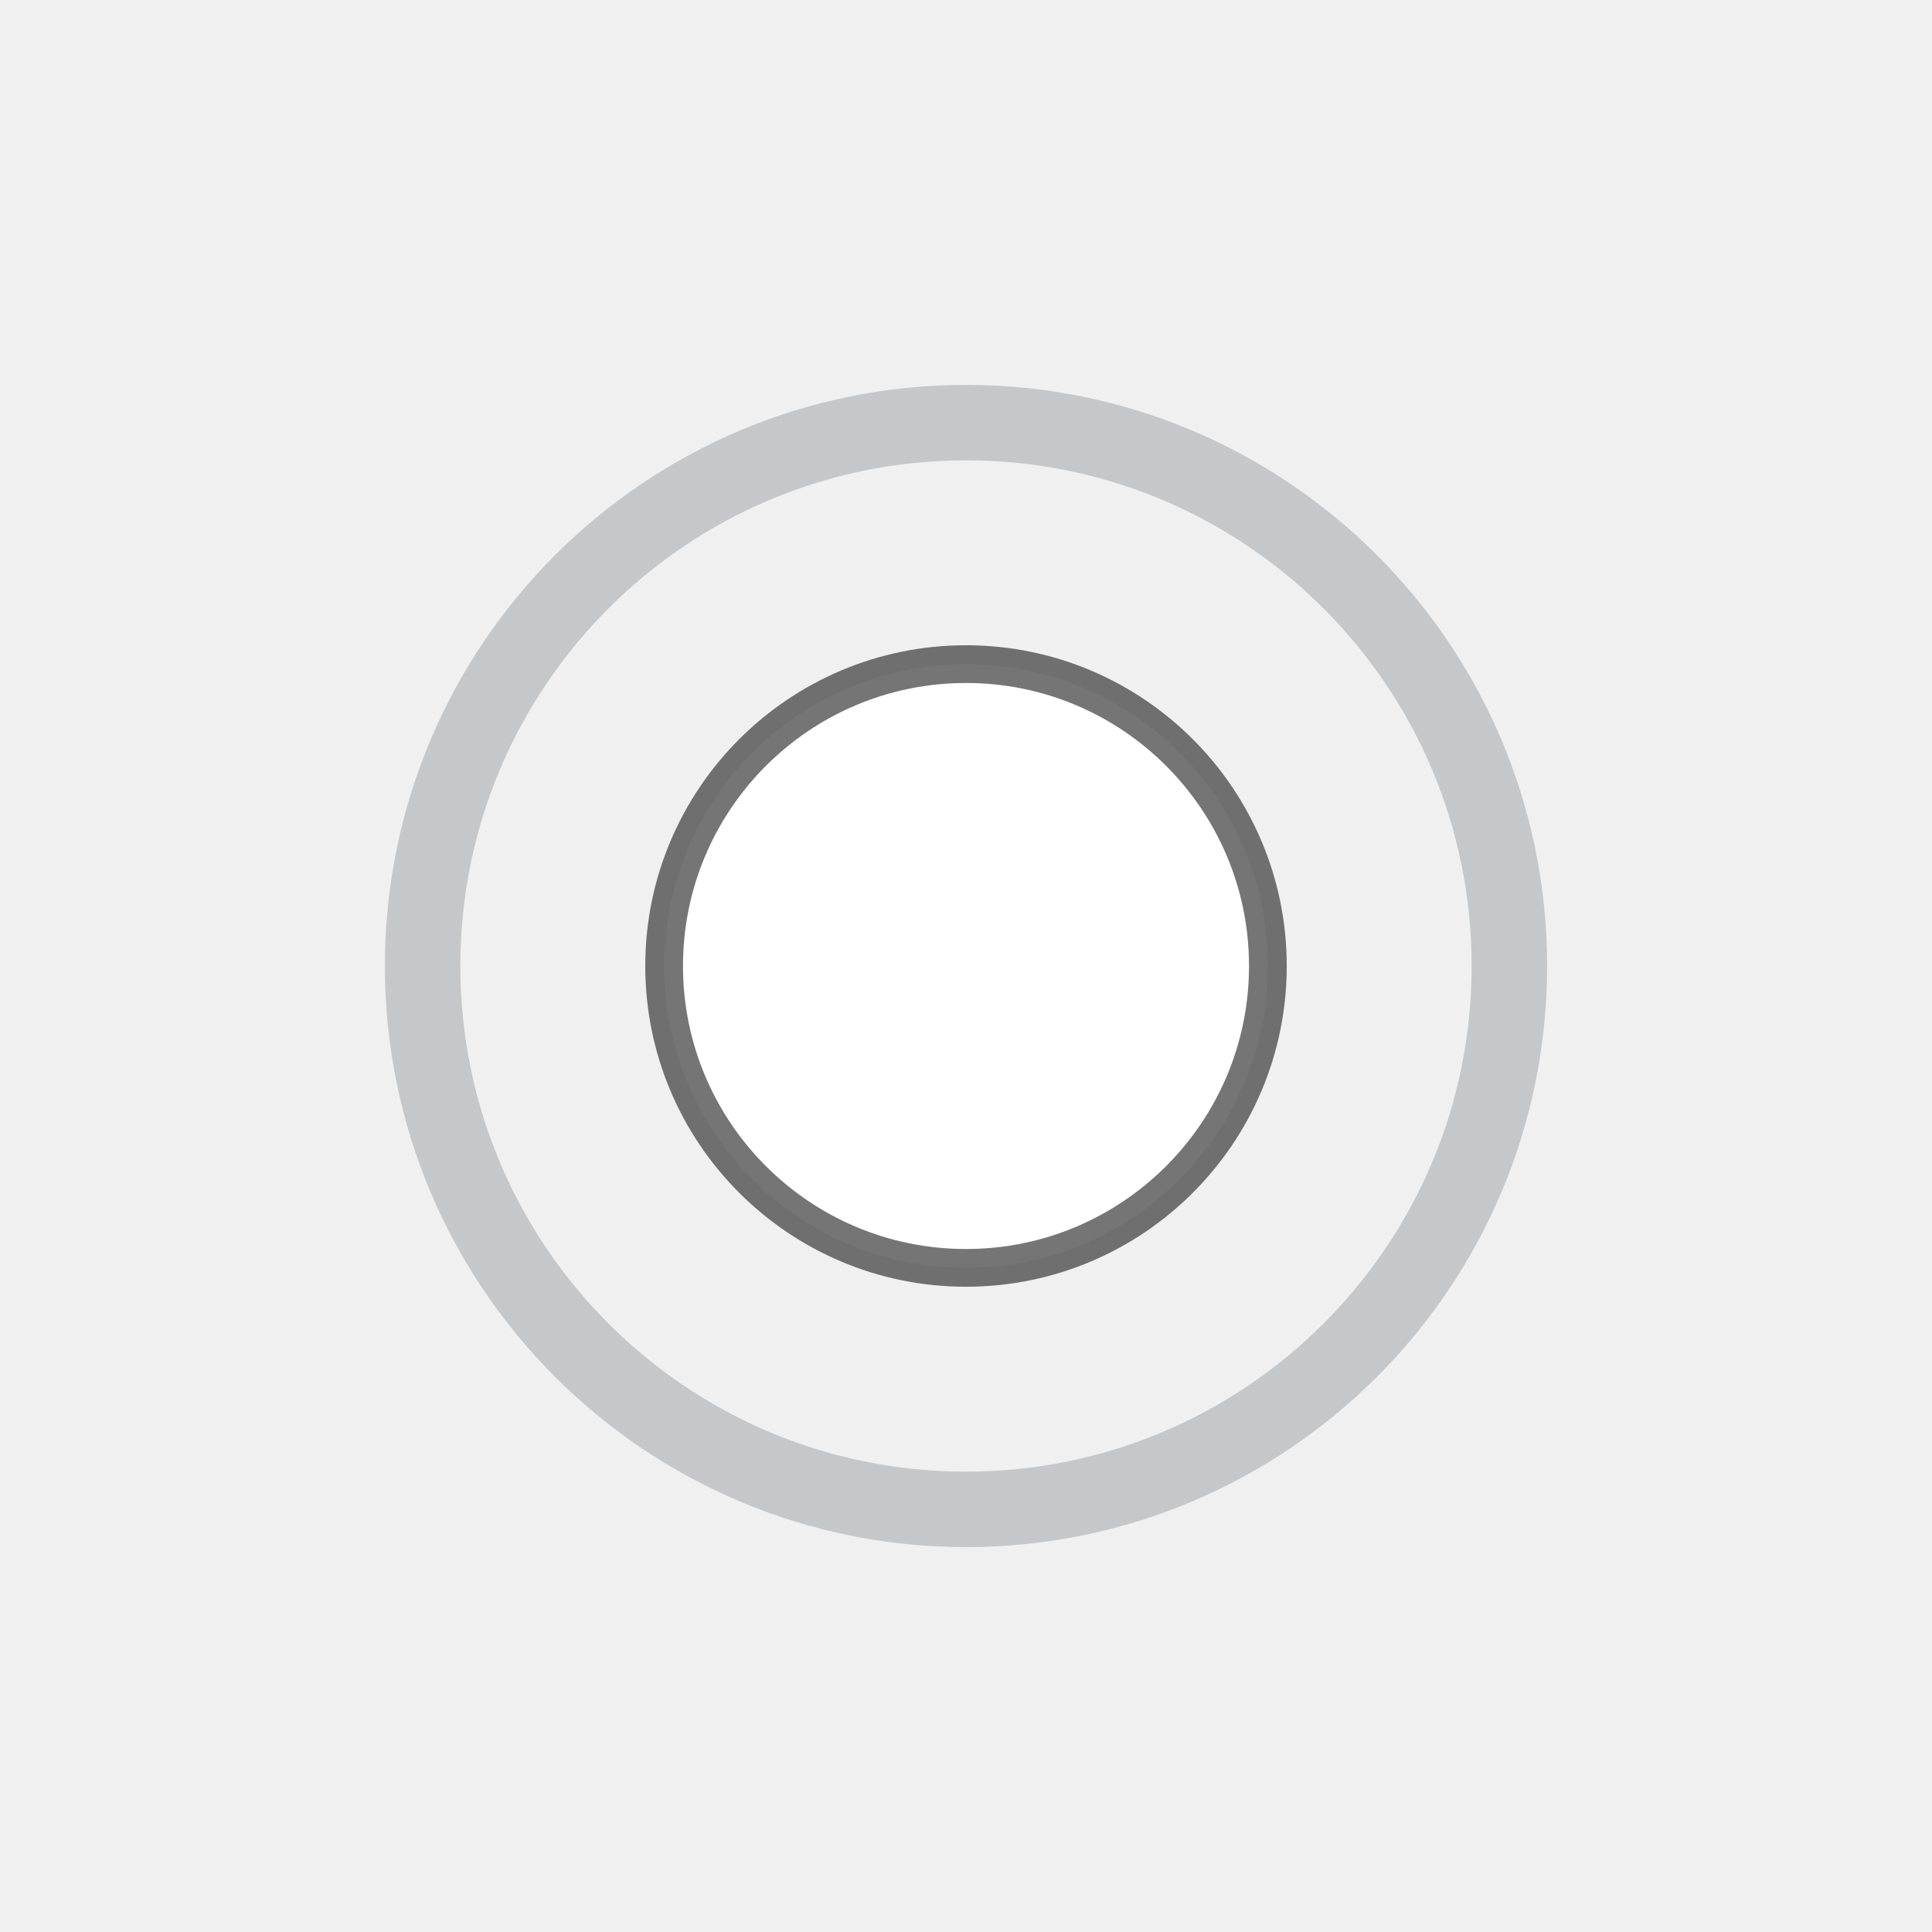
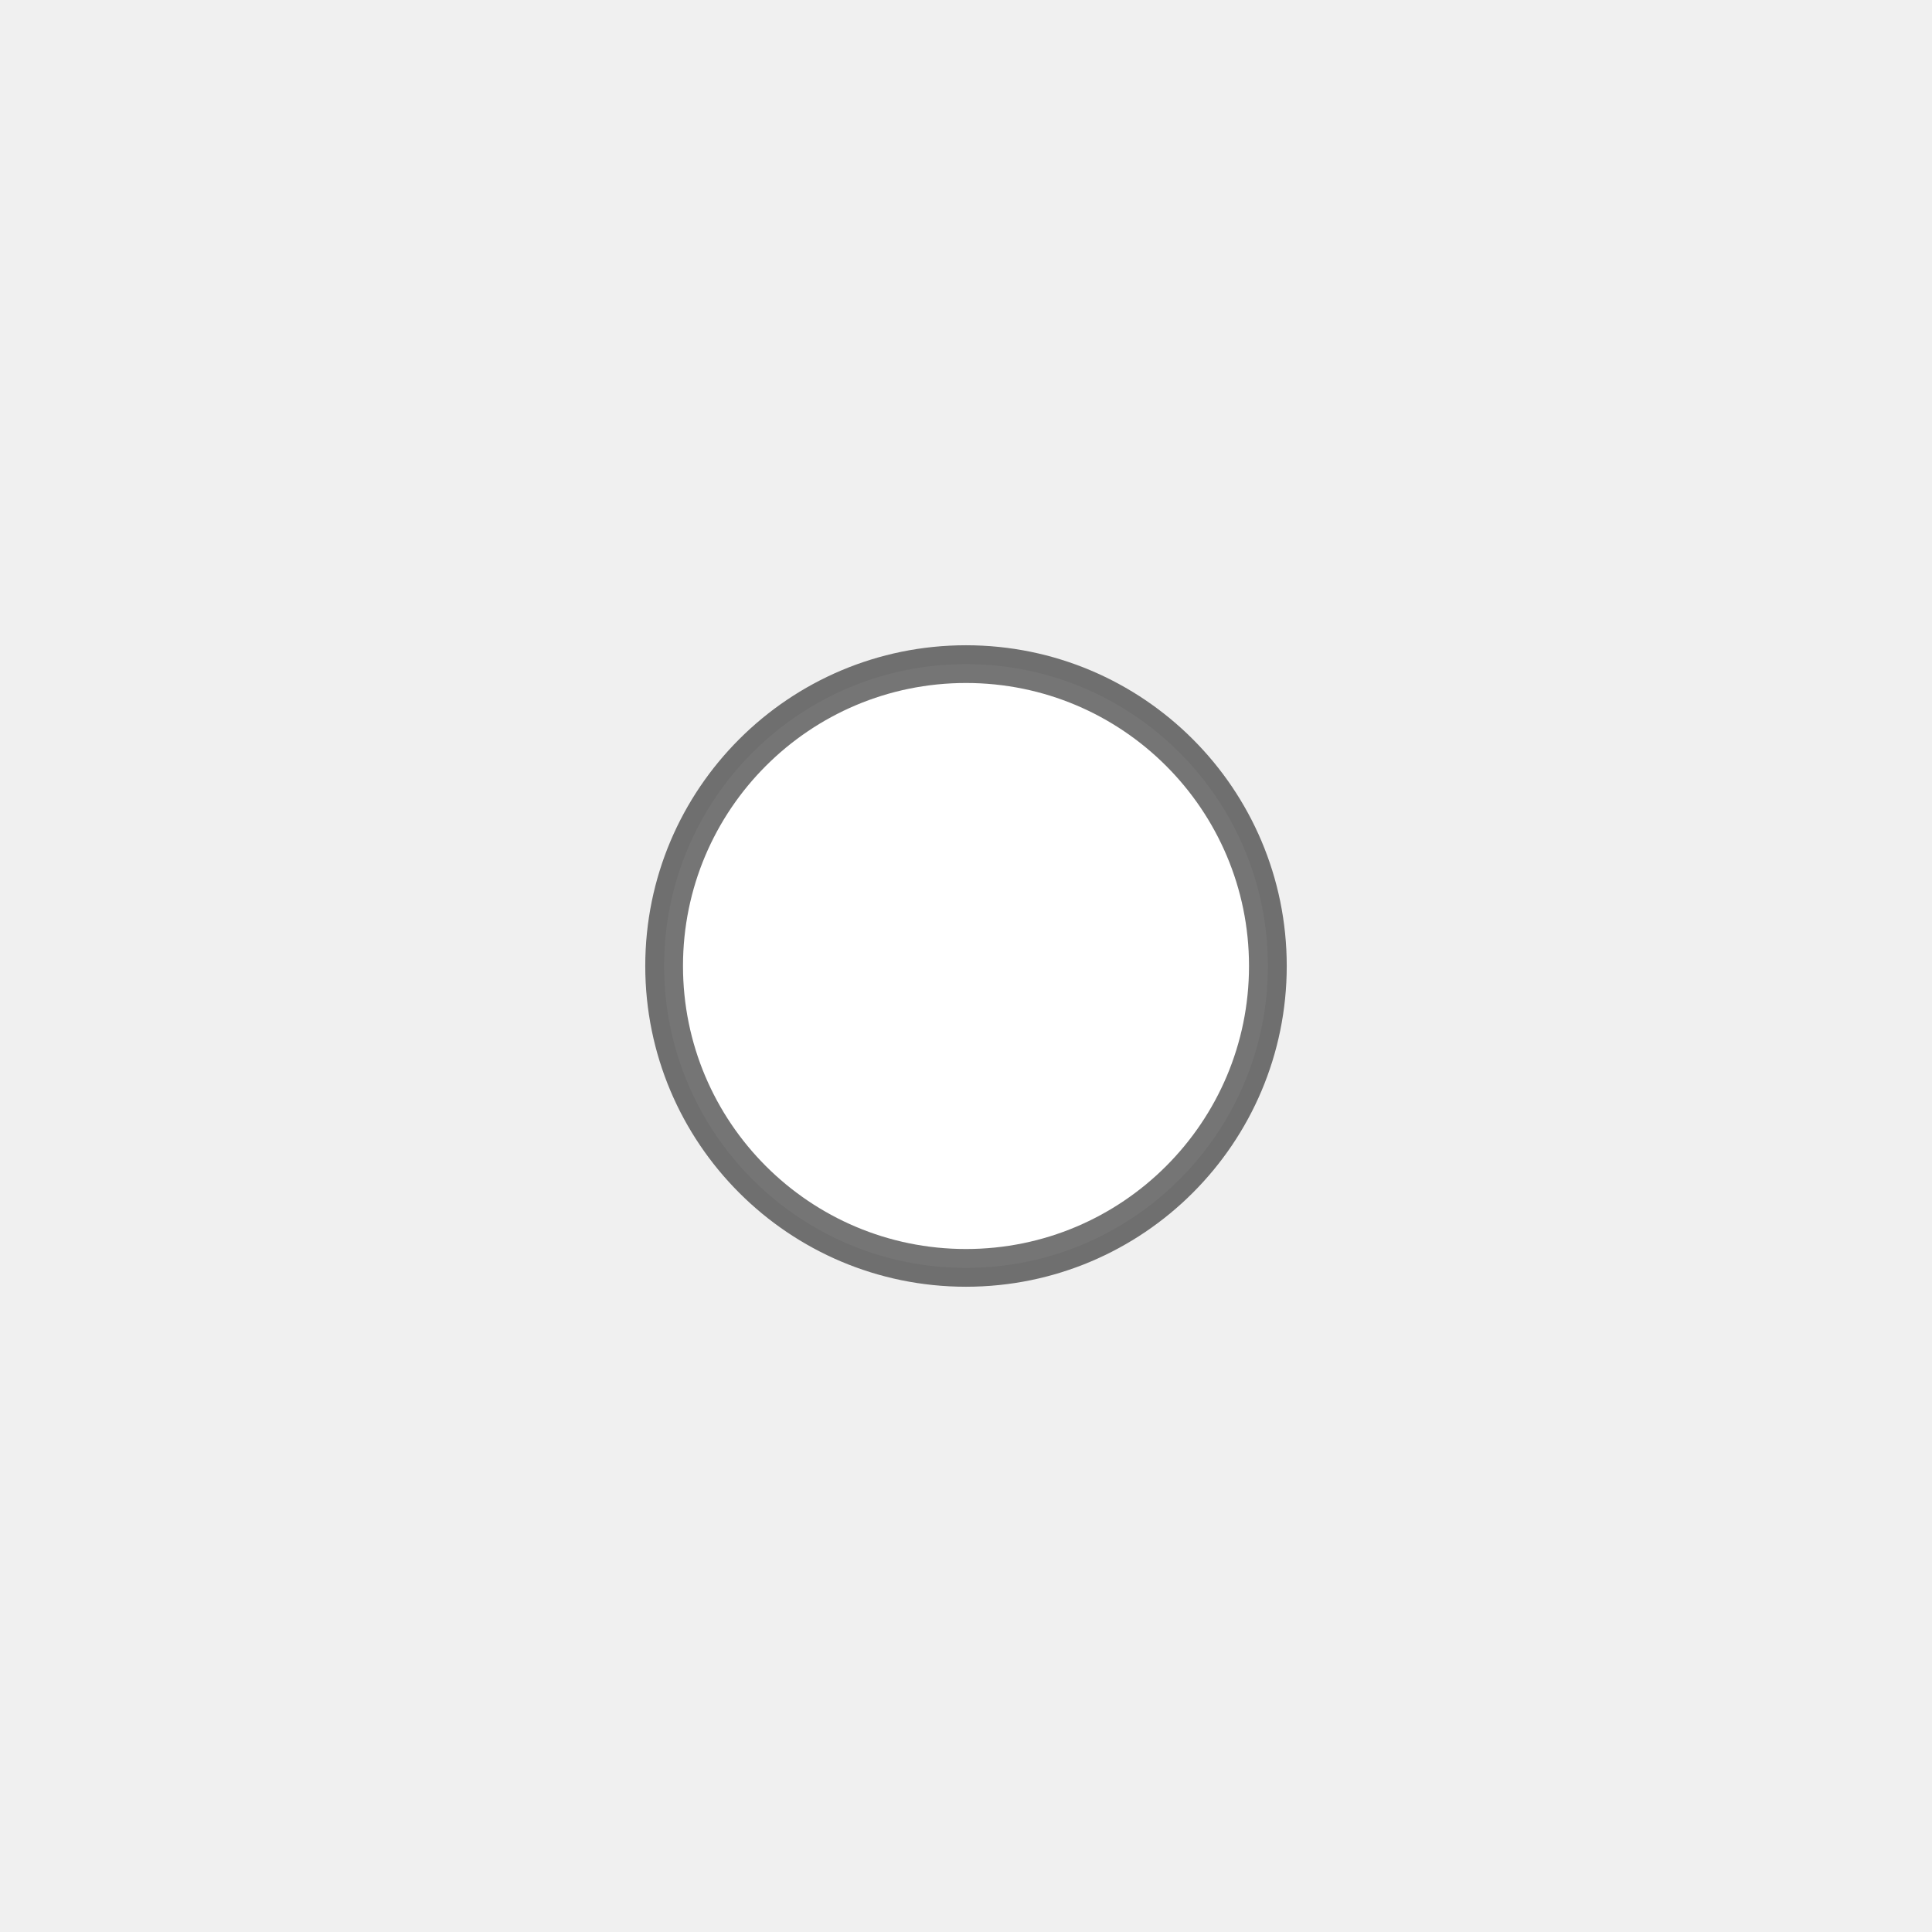
<svg xmlns="http://www.w3.org/2000/svg" viewBox="0 0 64 64" width="64" height="64">
-   <circle cx="32" cy="32" r="18" fill="none" stroke="#9aa0a6" stroke-width="2.5" stroke-opacity="0.5" />
  <circle cx="32" cy="32" r="10" fill="#ffffff" stroke="#1a1a1a" stroke-width="1.25" stroke-opacity="0.6" />
</svg>
